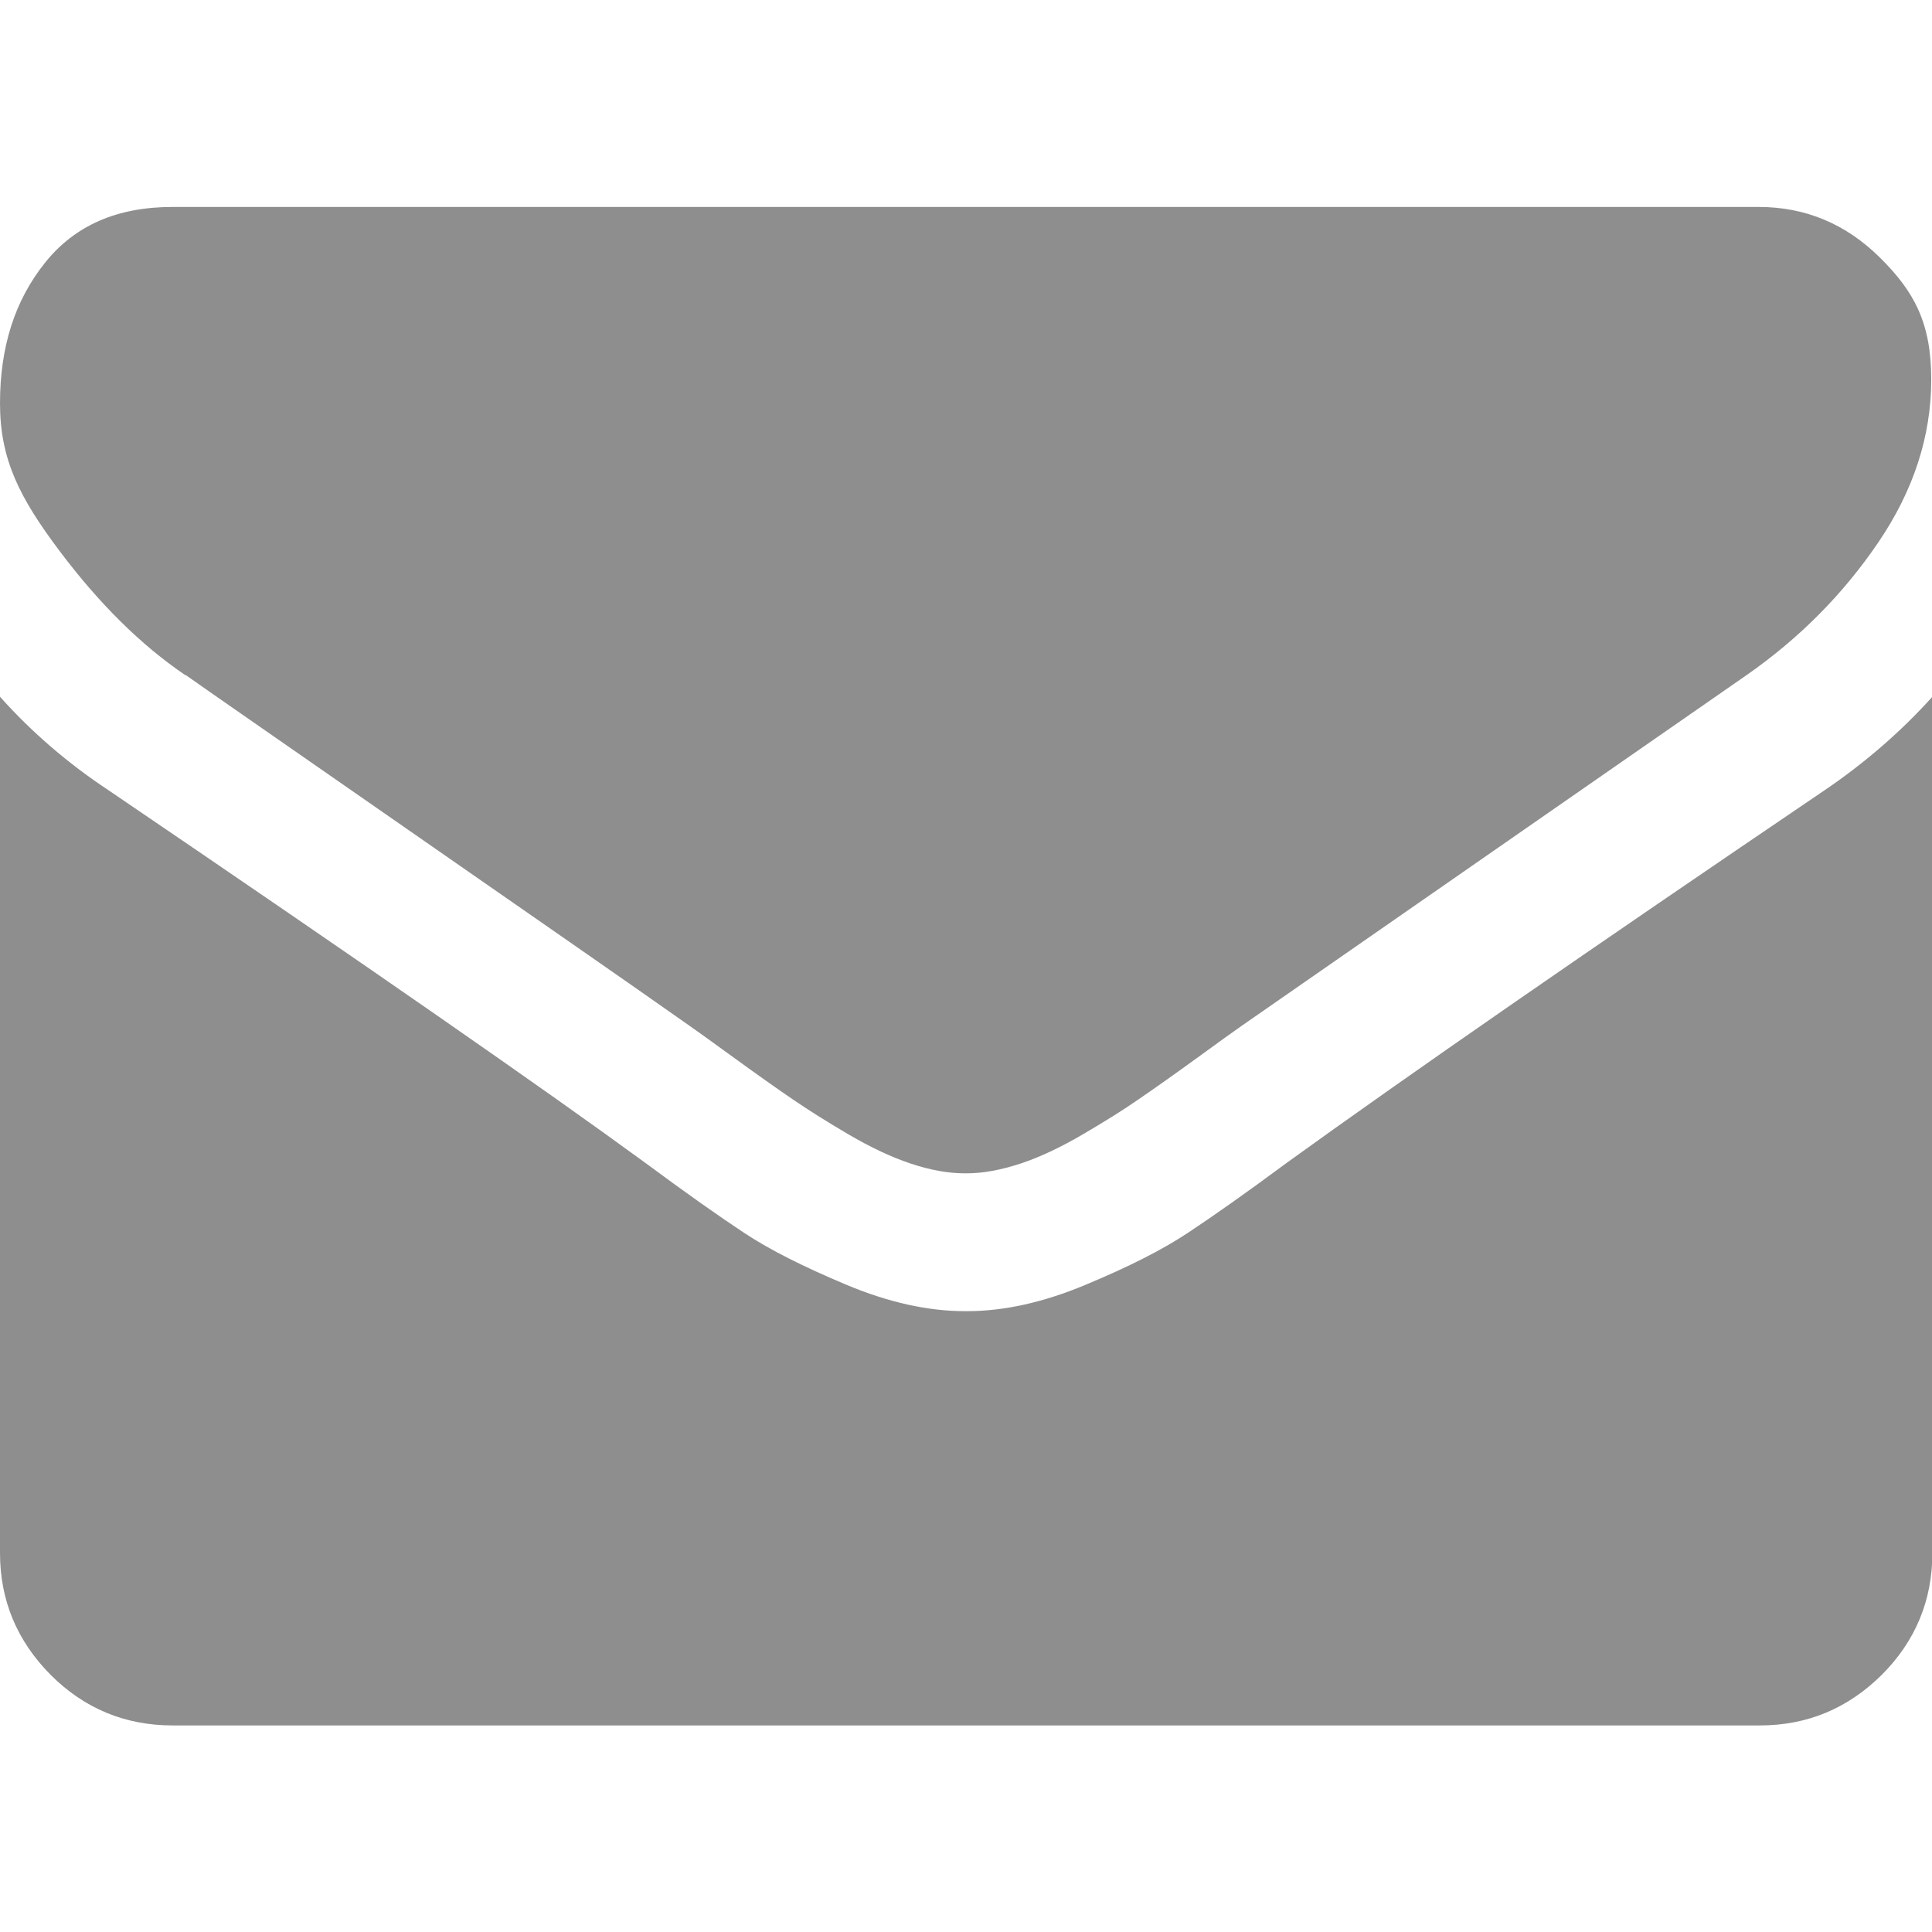
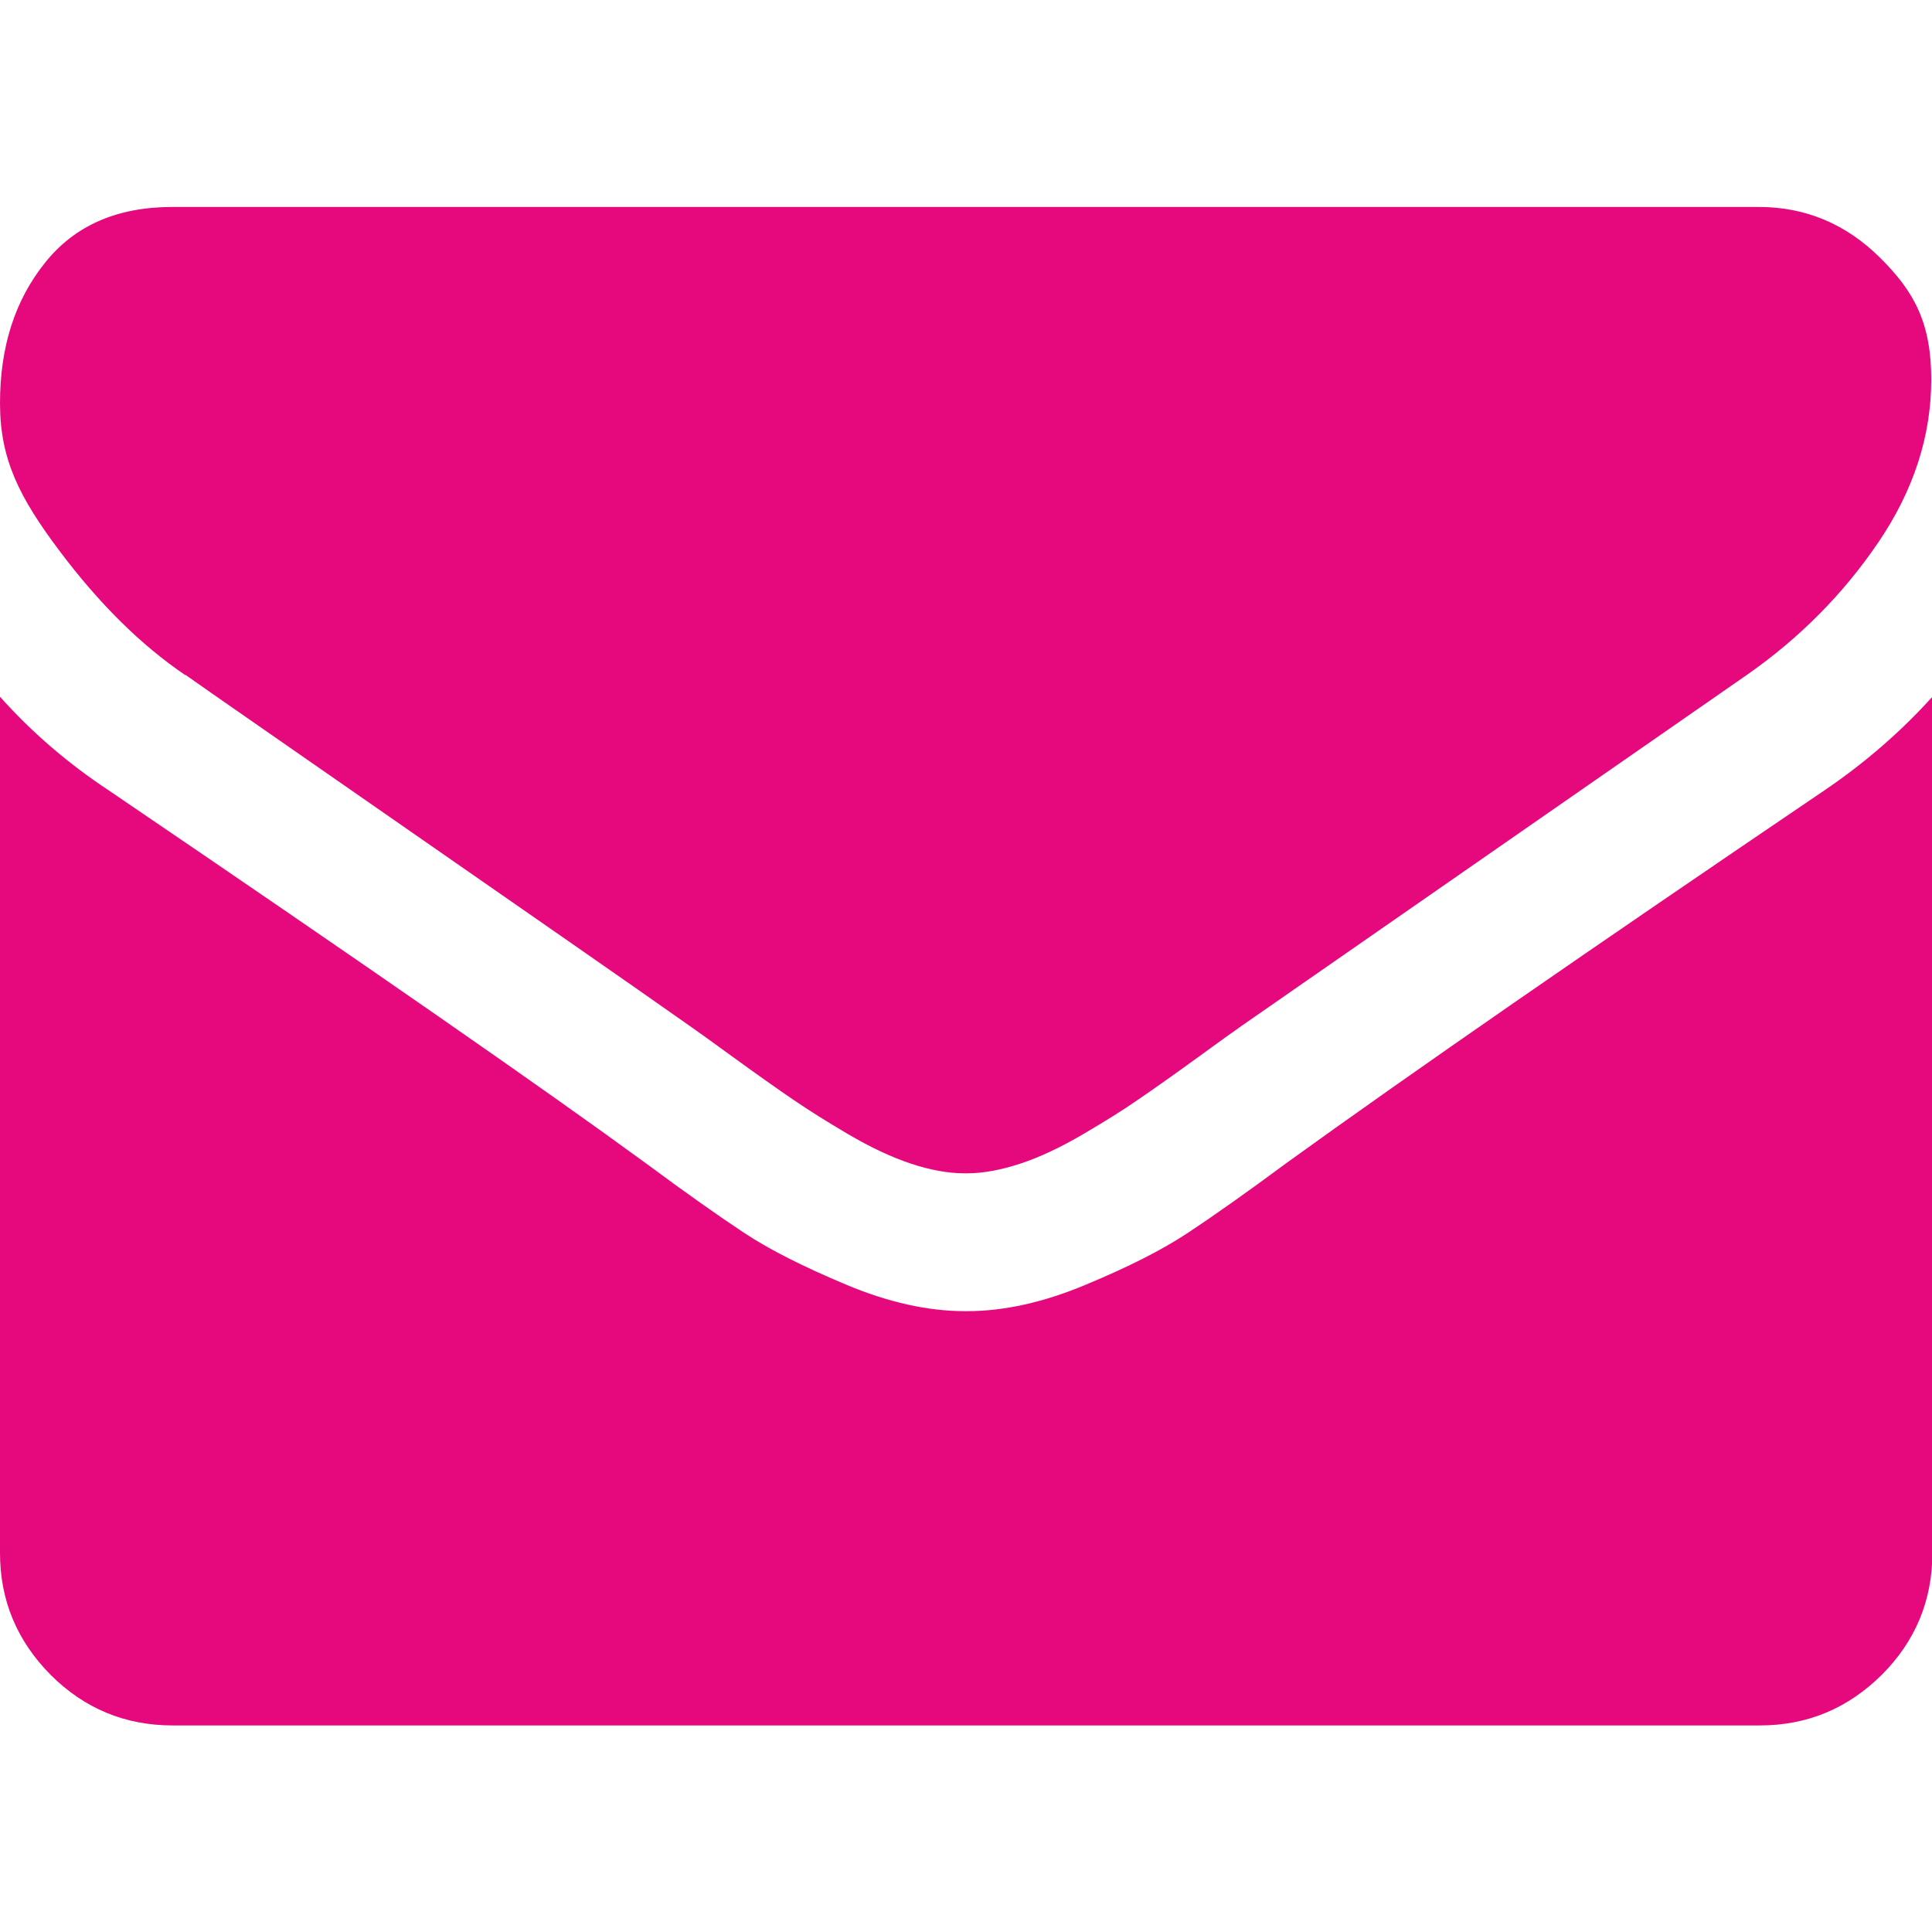
<svg xmlns="http://www.w3.org/2000/svg" id="Capa_1" version="1.1" viewBox="0 0 511.6 511.6">
  <defs>
    <style>
      .st0 {
-         fill: #8e8e8e;
+         fill: #e5097d;
      }
    </style>
  </defs>
-   <path class="st0" d="M49.1,178.7c6.5,4.6,26,18.1,58.5,40.7,32.5,22.6,57.5,39.9,74.8,52.1,1.9,1.3,5.9,4.2,12.1,8.7,6.2,4.5,11.3,8.1,15.4,10.9,4.1,2.8,9,5.9,14.8,9.3,5.8,3.4,11.3,6,16.4,7.7,5.1,1.7,9.9,2.6,14.3,2.6h.6c4.4,0,9.1-.9,14.3-2.6,5.1-1.7,10.6-4.3,16.4-7.7,5.8-3.4,10.8-6.5,14.8-9.3,4.1-2.8,9.2-6.4,15.4-10.9,6.2-4.5,10.2-7.4,12.1-8.7,17.5-12.2,62.1-43.1,133.6-92.8,13.9-9.7,25.5-21.4,34.8-35.1,9.3-13.7,14-28.1,14-43.1s-4.5-23.3-13.6-32.3c-9-8.9-19.7-13.4-32.1-13.4H45.7c-14.7,0-25.9,4.9-33.8,14.8C3.9,79.6,0,91.9,0,106.8s5.2,25,15.7,39c10.5,14,21.6,25,33.4,33Z" />
-   <path class="st0" d="M483.1,209.3c-62.4,42.3-109.8,75.1-142.2,98.5-10.8,8-19.6,14.2-26.4,18.7-6.8,4.5-15.7,9-27,13.7-11.2,4.7-21.7,7-31.4,7h-.6c-9.7,0-20.2-2.3-31.4-7-11.2-4.7-20.2-9.2-27-13.7-6.8-4.5-15.6-10.7-26.4-18.7-25.7-18.8-73-51.7-141.9-98.5-10.9-7.2-20.5-15.5-28.8-24.8v226.7c0,12.6,4.5,23.3,13.4,32.3,8.9,8.9,19.7,13.4,32.3,13.4h420.3c12.6,0,23.3-4.5,32.3-13.4,8.9-8.9,13.4-19.7,13.4-32.3v-226.7c-8.2,9.1-17.7,17.4-28.6,24.8Z" />
+   <path class="st0" d="M49.1,178.7c6.5,4.6,26,18.1,58.5,40.7,32.5,22.6,57.5,39.9,74.8,52.1,1.9,1.3,5.9,4.2,12.1,8.7,6.2,4.5,11.3,8.1,15.4,10.9,4.1,2.8,9,5.9,14.8,9.3s11.3,6,16.4,7.7c5.1,1.7,9.9,2.6,14.3,2.6h.6c4.4,0,9.1-.9,14.3-2.6,5.1-1.7,10.6-4.3,16.4-7.7,5.8-3.4,10.8-6.5,14.8-9.3,4.1-2.8,9.2-6.4,15.4-10.9,6.2-4.5,10.2-7.4,12.1-8.7,17.5-12.2,62.1-43.1,133.6-92.8,13.9-9.7,25.5-21.4,34.8-35.1s14-28.1,14-43.1-4.5-23.3-13.6-32.3c-9-8.9-19.7-13.4-32.1-13.4H45.7c-14.7,0-25.9,4.9-33.8,14.8C3.9,79.6,0,91.9,0,106.8s5.2,25,15.7,39c10.5,14,21.6,25,33.4,33h0Z" />
+   <path class="st0" d="M483.1,209.3c-62.4,42.3-109.8,75.1-142.2,98.5-10.8,8-19.6,14.2-26.4,18.7s-15.7,9-27,13.7c-11.2,4.7-21.7,7-31.4,7h-.6c-9.7,0-20.2-2.3-31.4-7s-20.2-9.2-27-13.7-15.6-10.7-26.4-18.7c-25.7-18.8-73-51.7-141.9-98.5C17.9,202.1,8.3,193.8,0,184.5v226.7C0,423.8,4.5,434.5,13.4,443.5c8.9,8.9,19.7,13.4,32.3,13.4h420.3c12.6,0,23.3-4.5,32.3-13.4,8.9-8.9,13.4-19.7,13.4-32.3v-226.7c-8.2,9.1-17.7,17.4-28.6,24.8h0Z" />
</svg>
